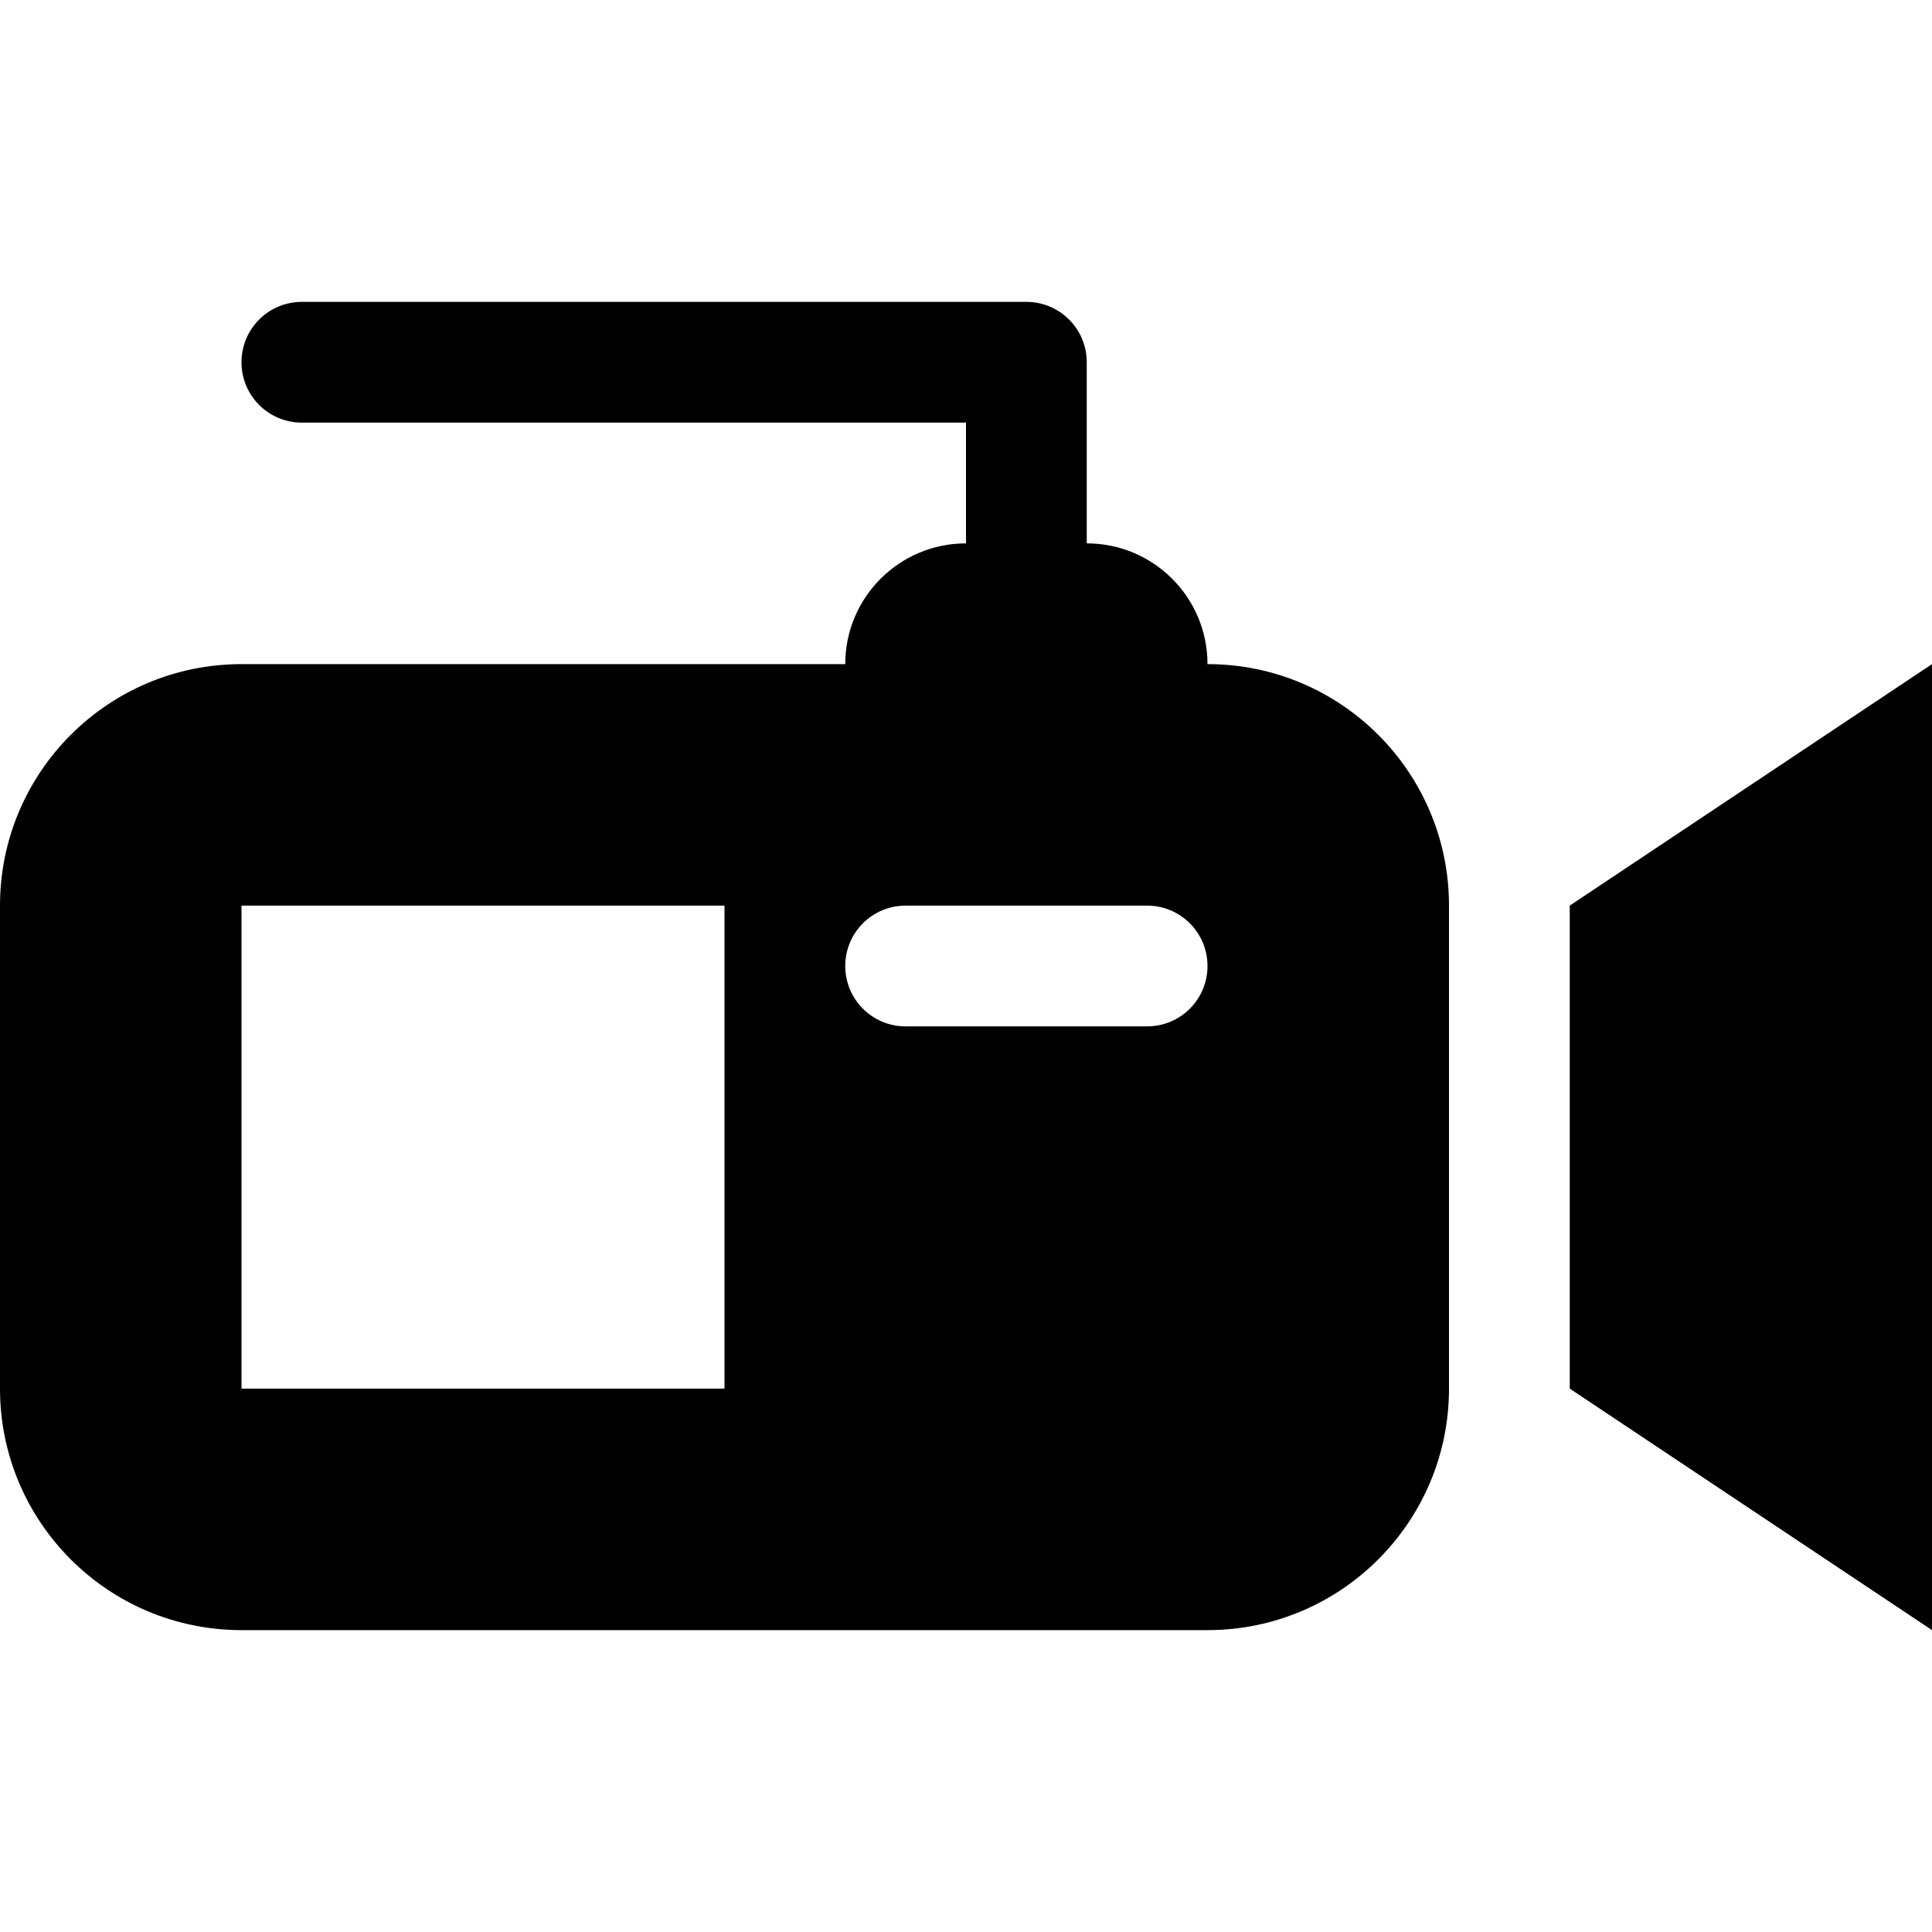
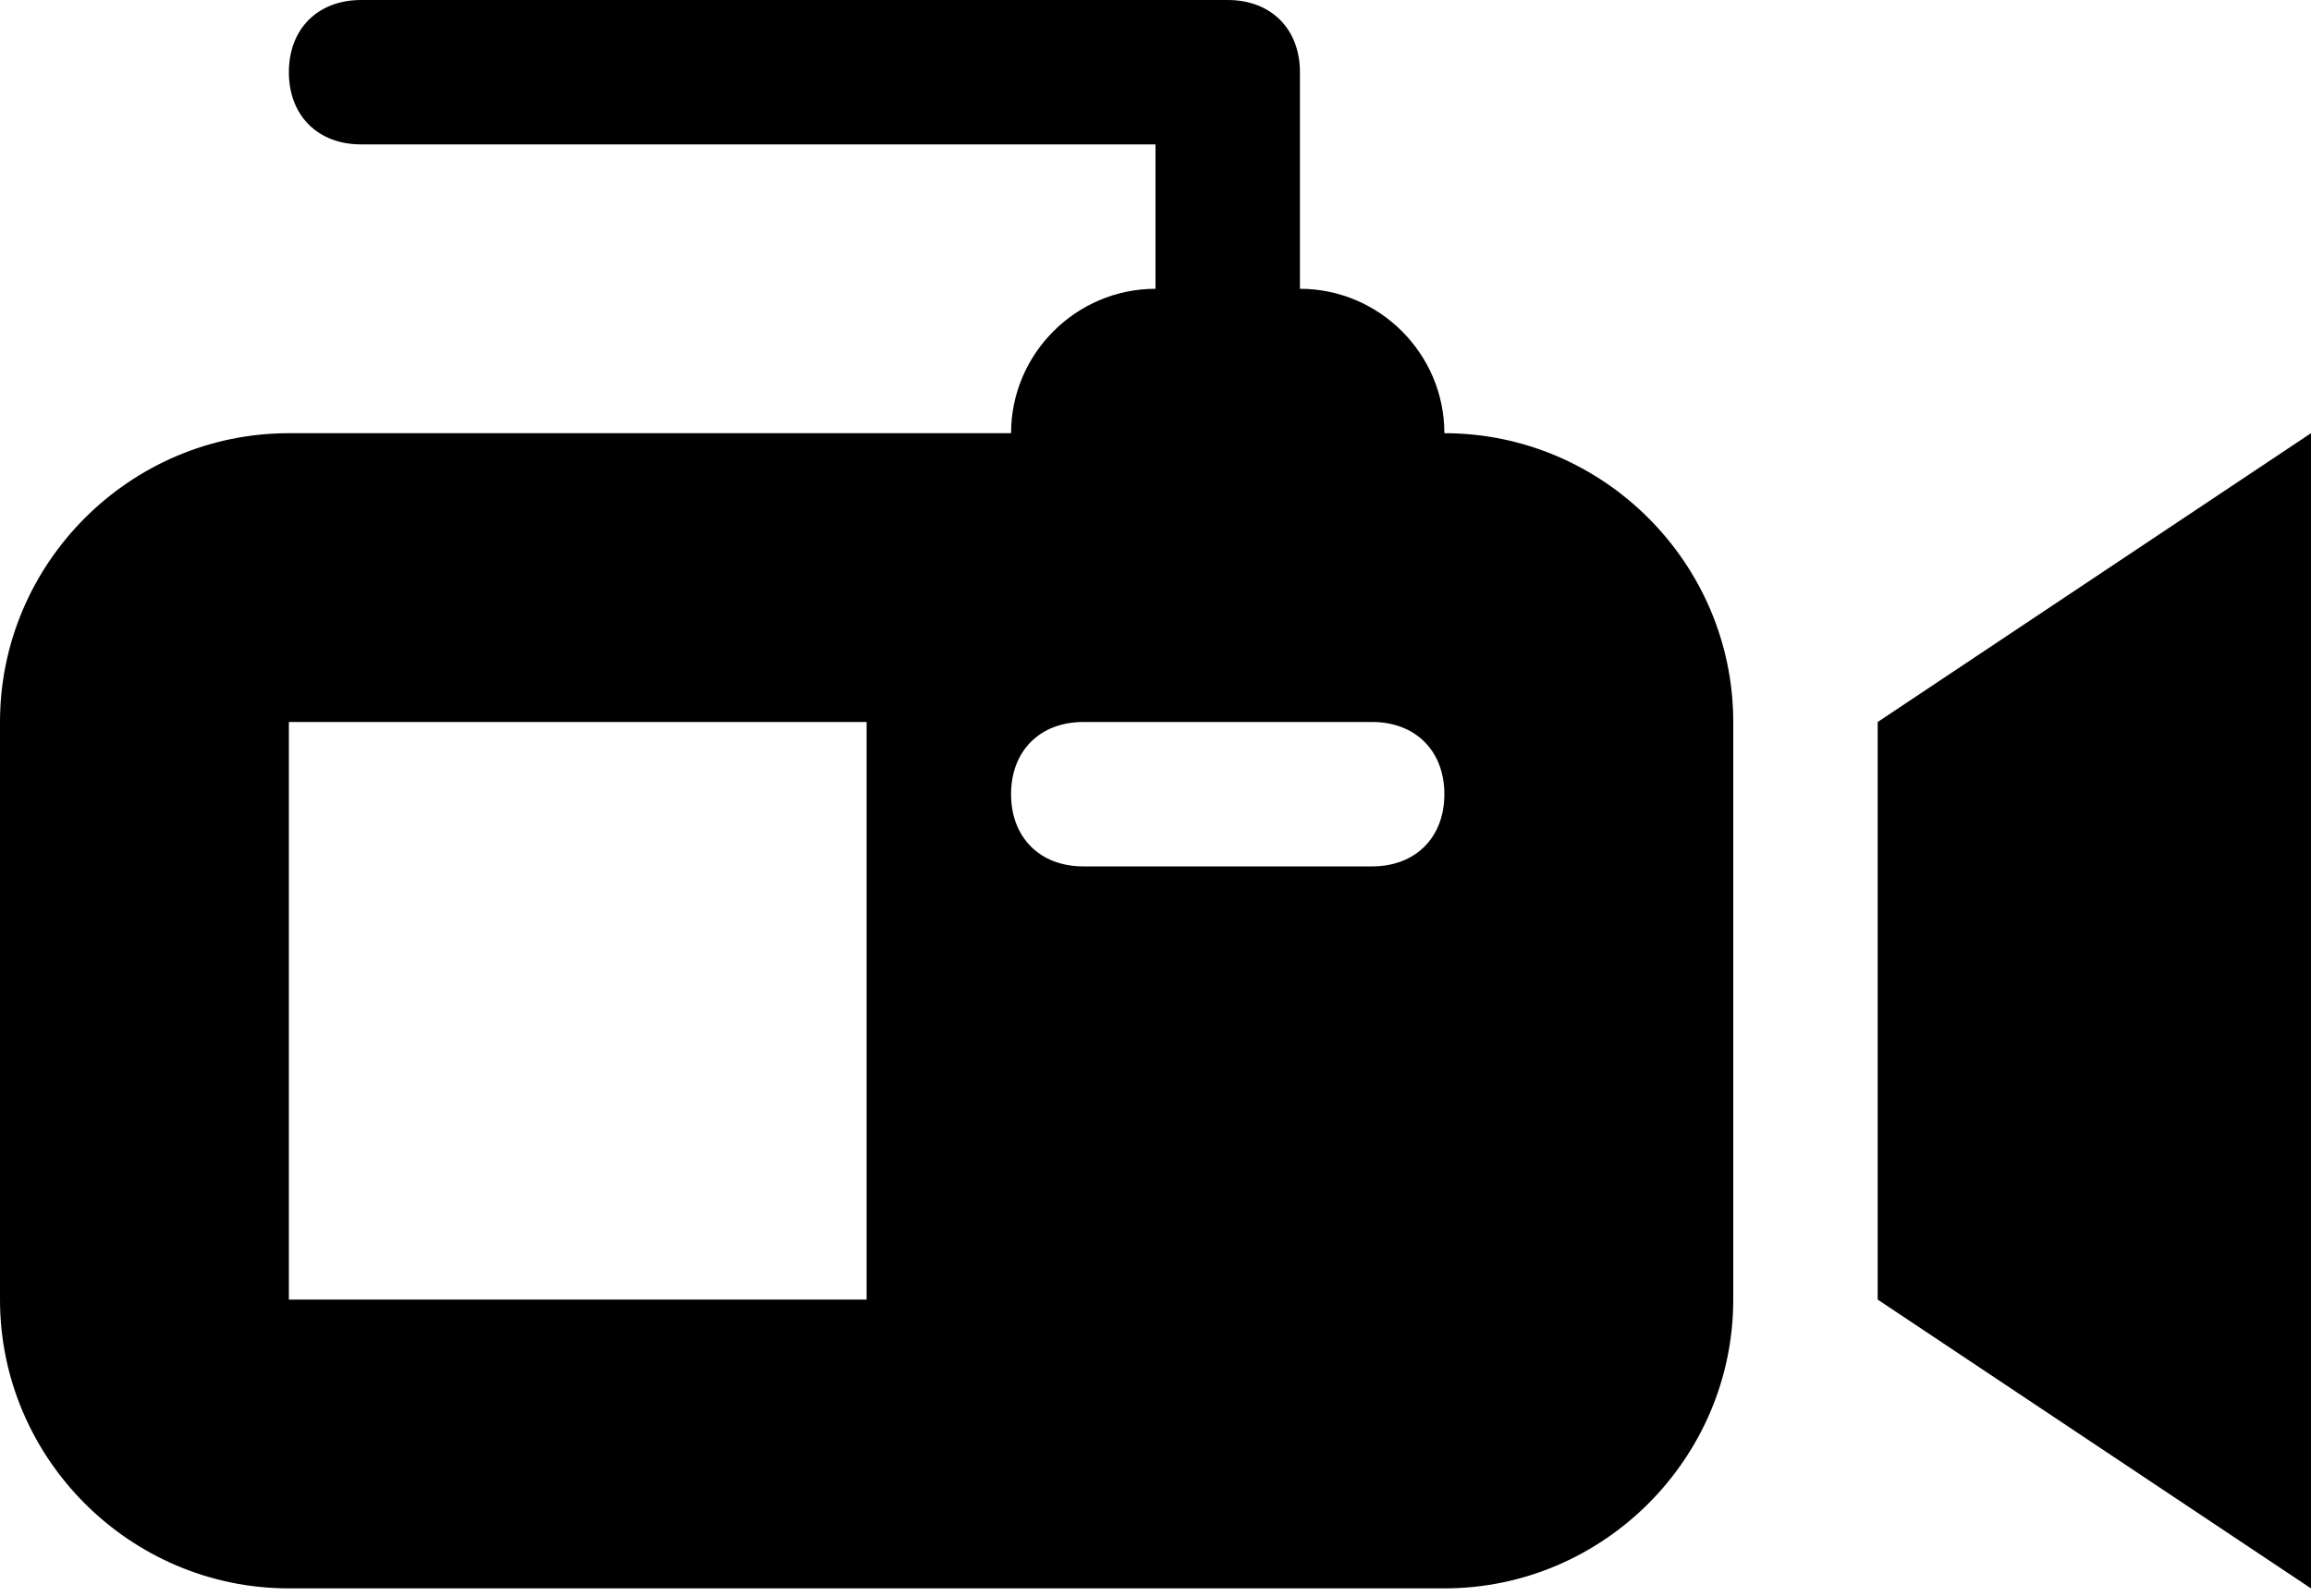
- <svg xmlns="http://www.w3.org/2000/svg" version="1.1" id="Layer_1" x="0px" y="0px" width="32px" height="32px" viewBox="0 0 32 32" enable-background="new 0 0 32 32" xml:space="preserve">
-   <g transform="translate(0 192)">
-     <path d="M26-177l6-4v16l-6-4V-177z M24-177v8c0,2.209-1.791,4-4,4H4c-2.209,0-4-1.791-4-4v-8c0-2.209,1.791-4,4-4h10 c0-1.105,0.895-2,2-2v-2H5c-0.553,0-1-0.447-1-1s0.447-1,1-1h12c0.553,0,1,0.447,1,1v3c1.105,0,2,0.895,2,2 C22.209-181,24-179.209,24-177z M12-177H4v8h8V-177z M20-176c0-0.553-0.447-1-1-1h-4c-0.553,0-1,0.447-1,1s0.447,1,1,1h4 C19.553-175,20-175.447,20-176z" />
-   </g>
+ <svg xmlns="http://www.w3.org/2000/svg" version="1.1" x="0px" y="0px" viewBox="0 0 32 22.1" enable-background="new 0 0 32 22.1" xml:space="preserve">
+   <path class="st0" d="M26,10l6-4v16l-6-4V10z M24,10v8c0,2.2-1.8,4-4,4H4c-2.2,0-4-1.8-4-4v-8c0-2.2,1.8-4,4-4h10c0-1.1,0.9-2,2-2V2H5C4.4,2,4,1.6,4,1s0.4-1,1-1h12c0.6,0,1,0.4,1,1v3c1.1,0,2,0.9,2,2C22.2,6,24,7.8,24,10z M12,10H4v8h8V10z M20,11c0-0.6-0.4-1-1-1h-4c-0.6,0-1,0.4-1,1s0.4,1,1,1h4C19.6,12,20,11.6,20,11z" />
</svg>
